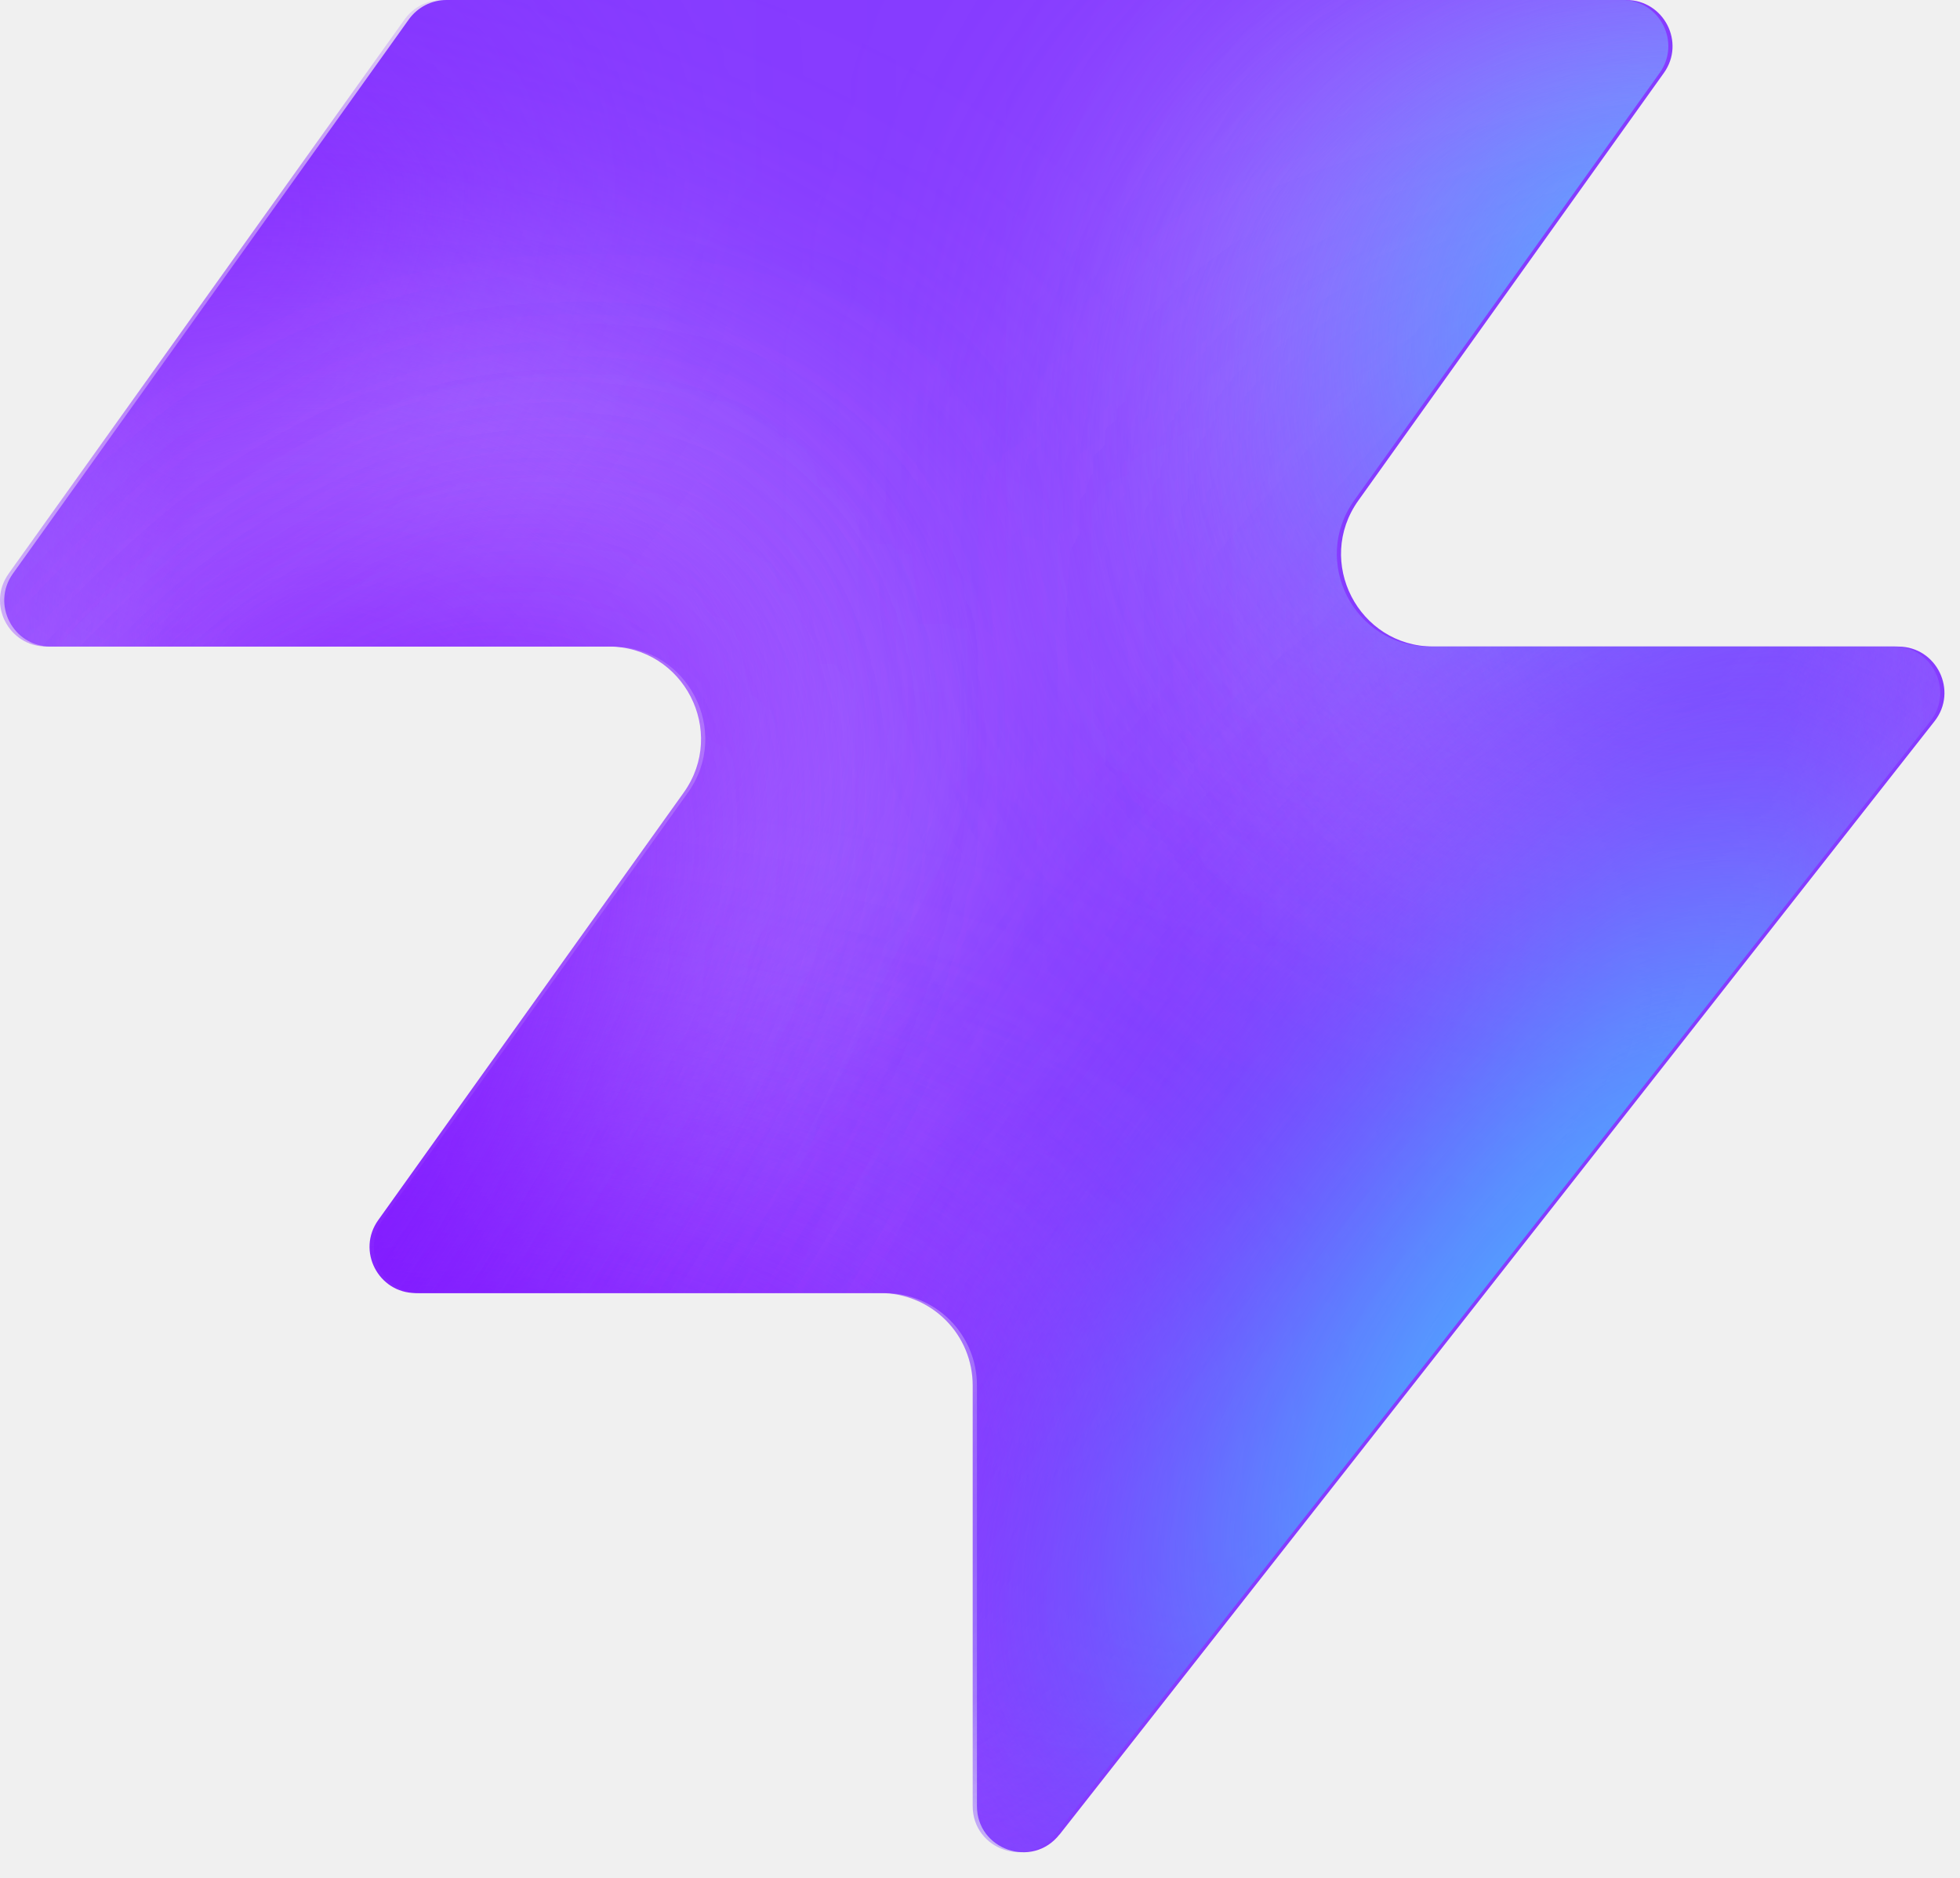
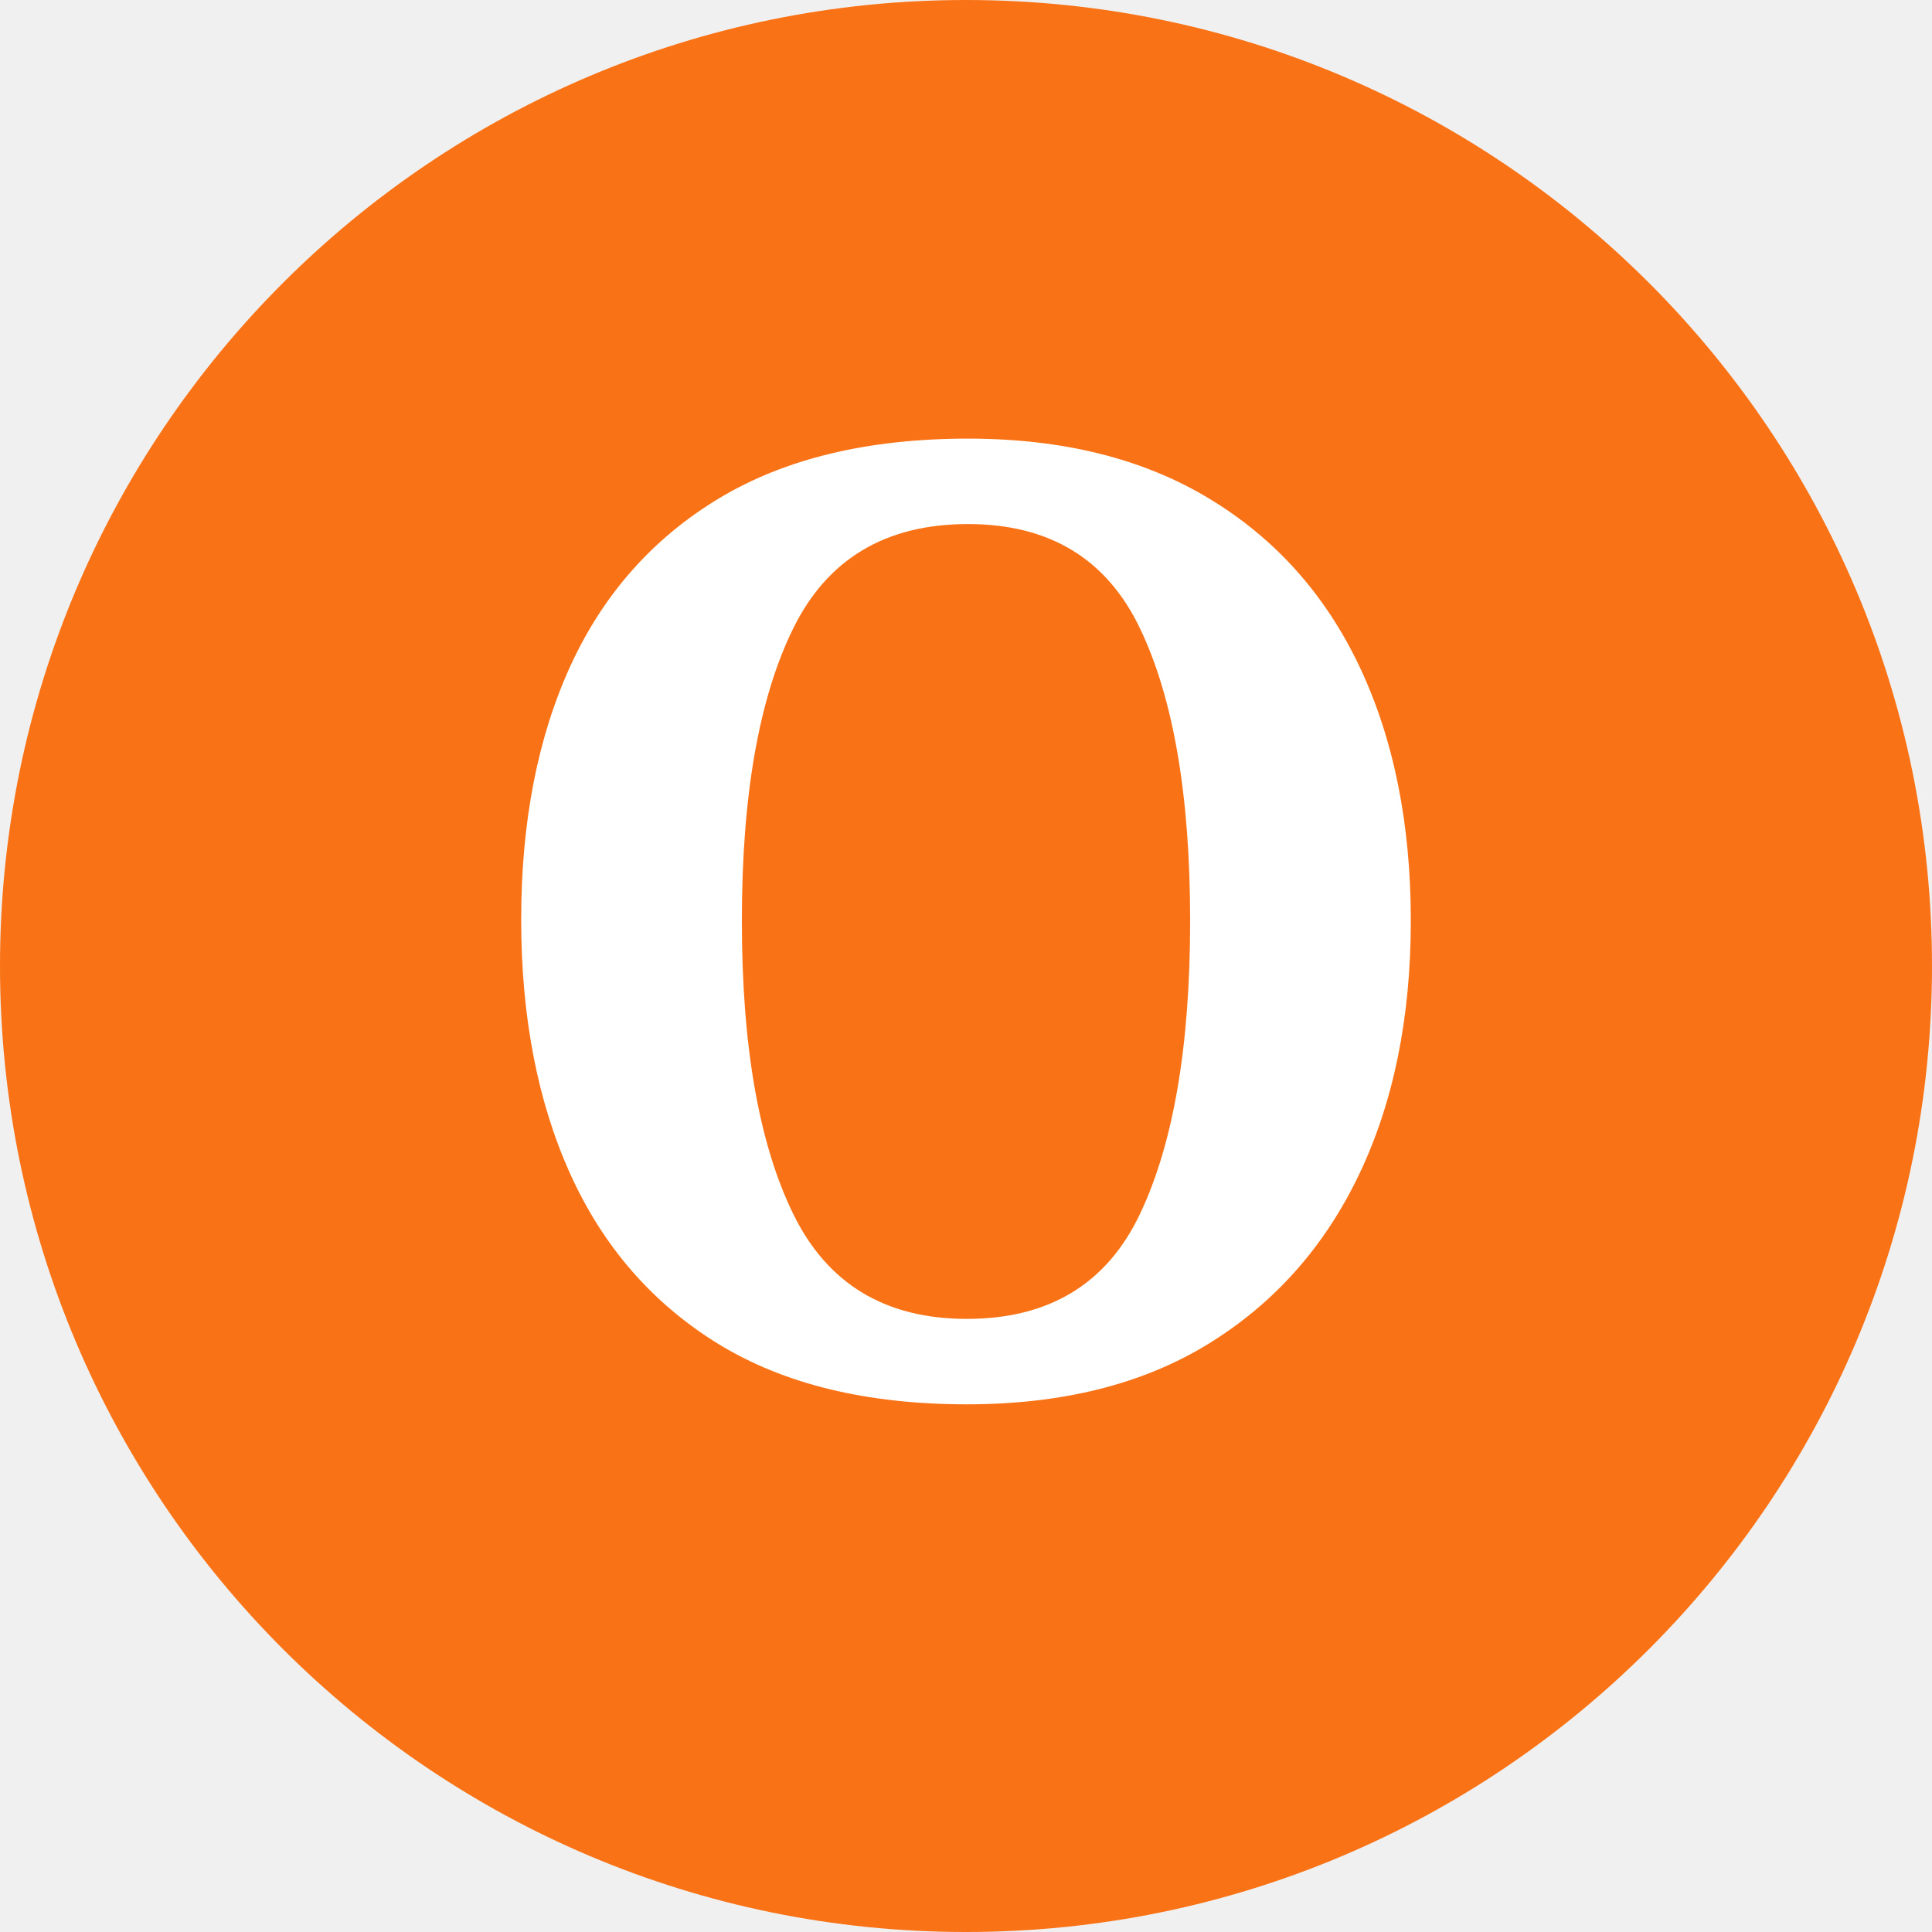
- <svg xmlns="http://www.w3.org/2000/svg" width="48" height="46" fill="none" viewBox="0 0 48 46">
-   <path fill="#863bff" d="M25.946 44.938c-.664.845-2.021.375-2.021-.698V33.937a2.26 2.26 0 0 0-2.262-2.262H10.287c-.92 0-1.456-1.04-.92-1.788l7.48-10.471c1.07-1.497 0-3.578-1.842-3.578H1.237c-.92 0-1.456-1.04-.92-1.788L10.013.474c.214-.297.556-.474.92-.474h28.894c.92 0 1.456 1.04.92 1.788l-7.48 10.471c-1.07 1.498 0 3.579 1.842 3.579h11.377c.943 0 1.473 1.088.89 1.83L25.947 44.94z" style="fill:#863bff;fill:color(display-p3 .525 .23 1);fill-opacity:1" />
-   <mask id="a" width="48" height="46" x="0" y="0" maskUnits="userSpaceOnUse" style="mask-type:alpha">
-     <path fill="#000" d="M25.842 44.938c-.664.844-2.021.375-2.021-.698V33.937a2.26 2.26 0 0 0-2.262-2.262H10.183c-.92 0-1.456-1.04-.92-1.788l7.48-10.471c1.07-1.498 0-3.579-1.842-3.579H1.133c-.92 0-1.456-1.04-.92-1.787L9.91.473c.214-.297.556-.474.92-.474h28.894c.92 0 1.456 1.04.92 1.788l-7.48 10.471c-1.07 1.498 0 3.578 1.842 3.578h11.377c.943 0 1.473 1.088.89 1.832L25.843 44.94z" style="fill:#000;fill-opacity:1" />
-   </mask>
-   <g mask="url(#a)">
-     <g filter="url(#b)">
-       <ellipse cx="5.508" cy="14.704" fill="#ede6ff" rx="5.508" ry="14.704" style="fill:#ede6ff;fill:color(display-p3 .927 .903 1);fill-opacity:1" transform="matrix(.00324 1 1 -.00324 -4.47 31.516)" />
-     </g>
-     <g filter="url(#c)">
-       <ellipse cx="10.399" cy="29.851" fill="#ede6ff" rx="10.399" ry="29.851" style="fill:#ede6ff;fill:color(display-p3 .927 .903 1);fill-opacity:1" transform="matrix(.00324 1 1 -.00324 -39.328 7.883)" />
-     </g>
-     <g filter="url(#d)">
-       <ellipse cx="5.508" cy="30.487" fill="#7e14ff" rx="5.508" ry="30.487" style="fill:#7e14ff;fill:color(display-p3 .492 .077 1);fill-opacity:1" transform="rotate(89.814 -25.913 -14.639)scale(1 -1)" />
-     </g>
-     <g filter="url(#e)">
-       <ellipse cx="5.508" cy="30.599" fill="#7e14ff" rx="5.508" ry="30.599" style="fill:#7e14ff;fill:color(display-p3 .492 .077 1);fill-opacity:1" transform="rotate(89.814 -32.644 -3.334)scale(1 -1)" />
-     </g>
-     <g filter="url(#f)">
-       <ellipse cx="5.508" cy="30.599" fill="#7e14ff" rx="5.508" ry="30.599" style="fill:#7e14ff;fill:color(display-p3 .492 .077 1);fill-opacity:1" transform="matrix(.00324 1 1 -.00324 -34.34 30.47)" />
-     </g>
-     <g filter="url(#g)">
-       <ellipse cx="14.072" cy="22.078" fill="#ede6ff" rx="14.072" ry="22.078" style="fill:#ede6ff;fill:color(display-p3 .927 .903 1);fill-opacity:1" transform="rotate(93.35 24.506 48.493)scale(-1 1)" />
-     </g>
-     <g filter="url(#h)">
-       <ellipse cx="3.47" cy="21.501" fill="#7e14ff" rx="3.47" ry="21.501" style="fill:#7e14ff;fill:color(display-p3 .492 .077 1);fill-opacity:1" transform="rotate(89.009 28.708 47.59)scale(-1 1)" />
-     </g>
-     <g filter="url(#i)">
-       <ellipse cx="3.47" cy="21.501" fill="#7e14ff" rx="3.47" ry="21.501" style="fill:#7e14ff;fill:color(display-p3 .492 .077 1);fill-opacity:1" transform="rotate(89.009 28.708 47.59)scale(-1 1)" />
-     </g>
-     <g filter="url(#j)">
-       <ellipse cx=".387" cy="8.972" fill="#7e14ff" rx="4.407" ry="29.108" style="fill:#7e14ff;fill:color(display-p3 .492 .077 1);fill-opacity:1" transform="rotate(39.51 .387 8.972)" />
-     </g>
-     <g filter="url(#k)">
-       <ellipse cx="47.523" cy="-6.092" fill="#7e14ff" rx="4.407" ry="29.108" style="fill:#7e14ff;fill:color(display-p3 .492 .077 1);fill-opacity:1" transform="rotate(37.892 47.523 -6.092)" />
-     </g>
-     <g filter="url(#l)">
-       <ellipse cx="41.412" cy="6.333" fill="#47bfff" rx="5.971" ry="9.665" style="fill:#47bfff;fill:color(display-p3 .28 .748 1);fill-opacity:1" transform="rotate(37.892 41.412 6.333)" />
-     </g>
-     <g filter="url(#m)">
-       <ellipse cx="-1.879" cy="38.332" fill="#7e14ff" rx="4.407" ry="29.108" style="fill:#7e14ff;fill:color(display-p3 .492 .077 1);fill-opacity:1" transform="rotate(37.892 -1.88 38.332)" />
-     </g>
-     <g filter="url(#n)">
-       <ellipse cx="-1.879" cy="38.332" fill="#7e14ff" rx="4.407" ry="29.108" style="fill:#7e14ff;fill:color(display-p3 .492 .077 1);fill-opacity:1" transform="rotate(37.892 -1.88 38.332)" />
-     </g>
-     <g filter="url(#o)">
-       <ellipse cx="35.651" cy="29.907" fill="#7e14ff" rx="4.407" ry="29.108" style="fill:#7e14ff;fill:color(display-p3 .492 .077 1);fill-opacity:1" transform="rotate(37.892 35.651 29.907)" />
-     </g>
-     <g filter="url(#p)">
-       <ellipse cx="38.418" cy="32.4" fill="#47bfff" rx="5.971" ry="15.297" style="fill:#47bfff;fill:color(display-p3 .28 .748 1);fill-opacity:1" transform="rotate(37.892 38.418 32.4)" />
-     </g>
-   </g>
-   <defs>
-     <filter id="b" width="60.045" height="41.654" x="-19.77" y="16.149" color-interpolation-filters="sRGB" filterUnits="userSpaceOnUse">
-       <feFlood flood-opacity="0" result="BackgroundImageFix" />
-       <feBlend in="SourceGraphic" in2="BackgroundImageFix" result="shape" />
-       <feGaussianBlur result="effect1_foregroundBlur_2002_17158" stdDeviation="7.659" />
-     </filter>
-     <filter id="c" width="90.34" height="51.437" x="-54.613" y="-7.533" color-interpolation-filters="sRGB" filterUnits="userSpaceOnUse">
-       <feFlood flood-opacity="0" result="BackgroundImageFix" />
-       <feBlend in="SourceGraphic" in2="BackgroundImageFix" result="shape" />
-       <feGaussianBlur result="effect1_foregroundBlur_2002_17158" stdDeviation="7.659" />
-     </filter>
-     <filter id="d" width="79.355" height="29.4" x="-49.64" y="2.03" color-interpolation-filters="sRGB" filterUnits="userSpaceOnUse">
-       <feFlood flood-opacity="0" result="BackgroundImageFix" />
-       <feBlend in="SourceGraphic" in2="BackgroundImageFix" result="shape" />
-       <feGaussianBlur result="effect1_foregroundBlur_2002_17158" stdDeviation="4.596" />
-     </filter>
-     <filter id="e" width="79.579" height="29.4" x="-45.045" y="20.029" color-interpolation-filters="sRGB" filterUnits="userSpaceOnUse">
-       <feFlood flood-opacity="0" result="BackgroundImageFix" />
-       <feBlend in="SourceGraphic" in2="BackgroundImageFix" result="shape" />
-       <feGaussianBlur result="effect1_foregroundBlur_2002_17158" stdDeviation="4.596" />
-     </filter>
-     <filter id="f" width="79.579" height="29.4" x="-43.513" y="21.178" color-interpolation-filters="sRGB" filterUnits="userSpaceOnUse">
-       <feFlood flood-opacity="0" result="BackgroundImageFix" />
-       <feBlend in="SourceGraphic" in2="BackgroundImageFix" result="shape" />
-       <feGaussianBlur result="effect1_foregroundBlur_2002_17158" stdDeviation="4.596" />
-     </filter>
-     <filter id="g" width="74.749" height="58.852" x="15.756" y="-17.901" color-interpolation-filters="sRGB" filterUnits="userSpaceOnUse">
-       <feFlood flood-opacity="0" result="BackgroundImageFix" />
-       <feBlend in="SourceGraphic" in2="BackgroundImageFix" result="shape" />
-       <feGaussianBlur result="effect1_foregroundBlur_2002_17158" stdDeviation="7.659" />
-     </filter>
-     <filter id="h" width="61.377" height="25.362" x="23.548" y="2.284" color-interpolation-filters="sRGB" filterUnits="userSpaceOnUse">
-       <feFlood flood-opacity="0" result="BackgroundImageFix" />
-       <feBlend in="SourceGraphic" in2="BackgroundImageFix" result="shape" />
-       <feGaussianBlur result="effect1_foregroundBlur_2002_17158" stdDeviation="4.596" />
-     </filter>
-     <filter id="i" width="61.377" height="25.362" x="23.548" y="2.284" color-interpolation-filters="sRGB" filterUnits="userSpaceOnUse">
-       <feFlood flood-opacity="0" result="BackgroundImageFix" />
-       <feBlend in="SourceGraphic" in2="BackgroundImageFix" result="shape" />
-       <feGaussianBlur result="effect1_foregroundBlur_2002_17158" stdDeviation="4.596" />
-     </filter>
-     <filter id="j" width="56.045" height="63.649" x="-27.636" y="-22.853" color-interpolation-filters="sRGB" filterUnits="userSpaceOnUse">
-       <feFlood flood-opacity="0" result="BackgroundImageFix" />
-       <feBlend in="SourceGraphic" in2="BackgroundImageFix" result="shape" />
-       <feGaussianBlur result="effect1_foregroundBlur_2002_17158" stdDeviation="4.596" />
-     </filter>
-     <filter id="k" width="54.814" height="64.646" x="20.116" y="-38.415" color-interpolation-filters="sRGB" filterUnits="userSpaceOnUse">
-       <feFlood flood-opacity="0" result="BackgroundImageFix" />
-       <feBlend in="SourceGraphic" in2="BackgroundImageFix" result="shape" />
-       <feGaussianBlur result="effect1_foregroundBlur_2002_17158" stdDeviation="4.596" />
-     </filter>
-     <filter id="l" width="33.541" height="35.313" x="24.641" y="-11.323" color-interpolation-filters="sRGB" filterUnits="userSpaceOnUse">
-       <feFlood flood-opacity="0" result="BackgroundImageFix" />
-       <feBlend in="SourceGraphic" in2="BackgroundImageFix" result="shape" />
-       <feGaussianBlur result="effect1_foregroundBlur_2002_17158" stdDeviation="4.596" />
-     </filter>
-     <filter id="m" width="54.814" height="64.646" x="-29.286" y="6.009" color-interpolation-filters="sRGB" filterUnits="userSpaceOnUse">
-       <feFlood flood-opacity="0" result="BackgroundImageFix" />
-       <feBlend in="SourceGraphic" in2="BackgroundImageFix" result="shape" />
-       <feGaussianBlur result="effect1_foregroundBlur_2002_17158" stdDeviation="4.596" />
-     </filter>
-     <filter id="n" width="54.814" height="64.646" x="-29.286" y="6.009" color-interpolation-filters="sRGB" filterUnits="userSpaceOnUse">
-       <feFlood flood-opacity="0" result="BackgroundImageFix" />
-       <feBlend in="SourceGraphic" in2="BackgroundImageFix" result="shape" />
-       <feGaussianBlur result="effect1_foregroundBlur_2002_17158" stdDeviation="4.596" />
-     </filter>
-     <filter id="o" width="54.814" height="64.646" x="8.244" y="-2.416" color-interpolation-filters="sRGB" filterUnits="userSpaceOnUse">
-       <feFlood flood-opacity="0" result="BackgroundImageFix" />
-       <feBlend in="SourceGraphic" in2="BackgroundImageFix" result="shape" />
-       <feGaussianBlur result="effect1_foregroundBlur_2002_17158" stdDeviation="4.596" />
-     </filter>
-     <filter id="p" width="39.409" height="43.623" x="18.713" y="10.588" color-interpolation-filters="sRGB" filterUnits="userSpaceOnUse">
-       <feFlood flood-opacity="0" result="BackgroundImageFix" />
-       <feBlend in="SourceGraphic" in2="BackgroundImageFix" result="shape" />
-       <feGaussianBlur result="effect1_foregroundBlur_2002_17158" stdDeviation="4.596" />
-     </filter>
-   </defs>
+ <svg xmlns="http://www.w3.org/2000/svg" width="512" height="512" viewBox="0 0 100 100">
+   <rect width="100" height="100" rx="50" fill="#f97316" />
+   <text x="50" y="72" text-anchor="middle" font-family="Georgia, serif" font-weight="700" font-size="68" fill="#ffffff">O</text>
</svg>
